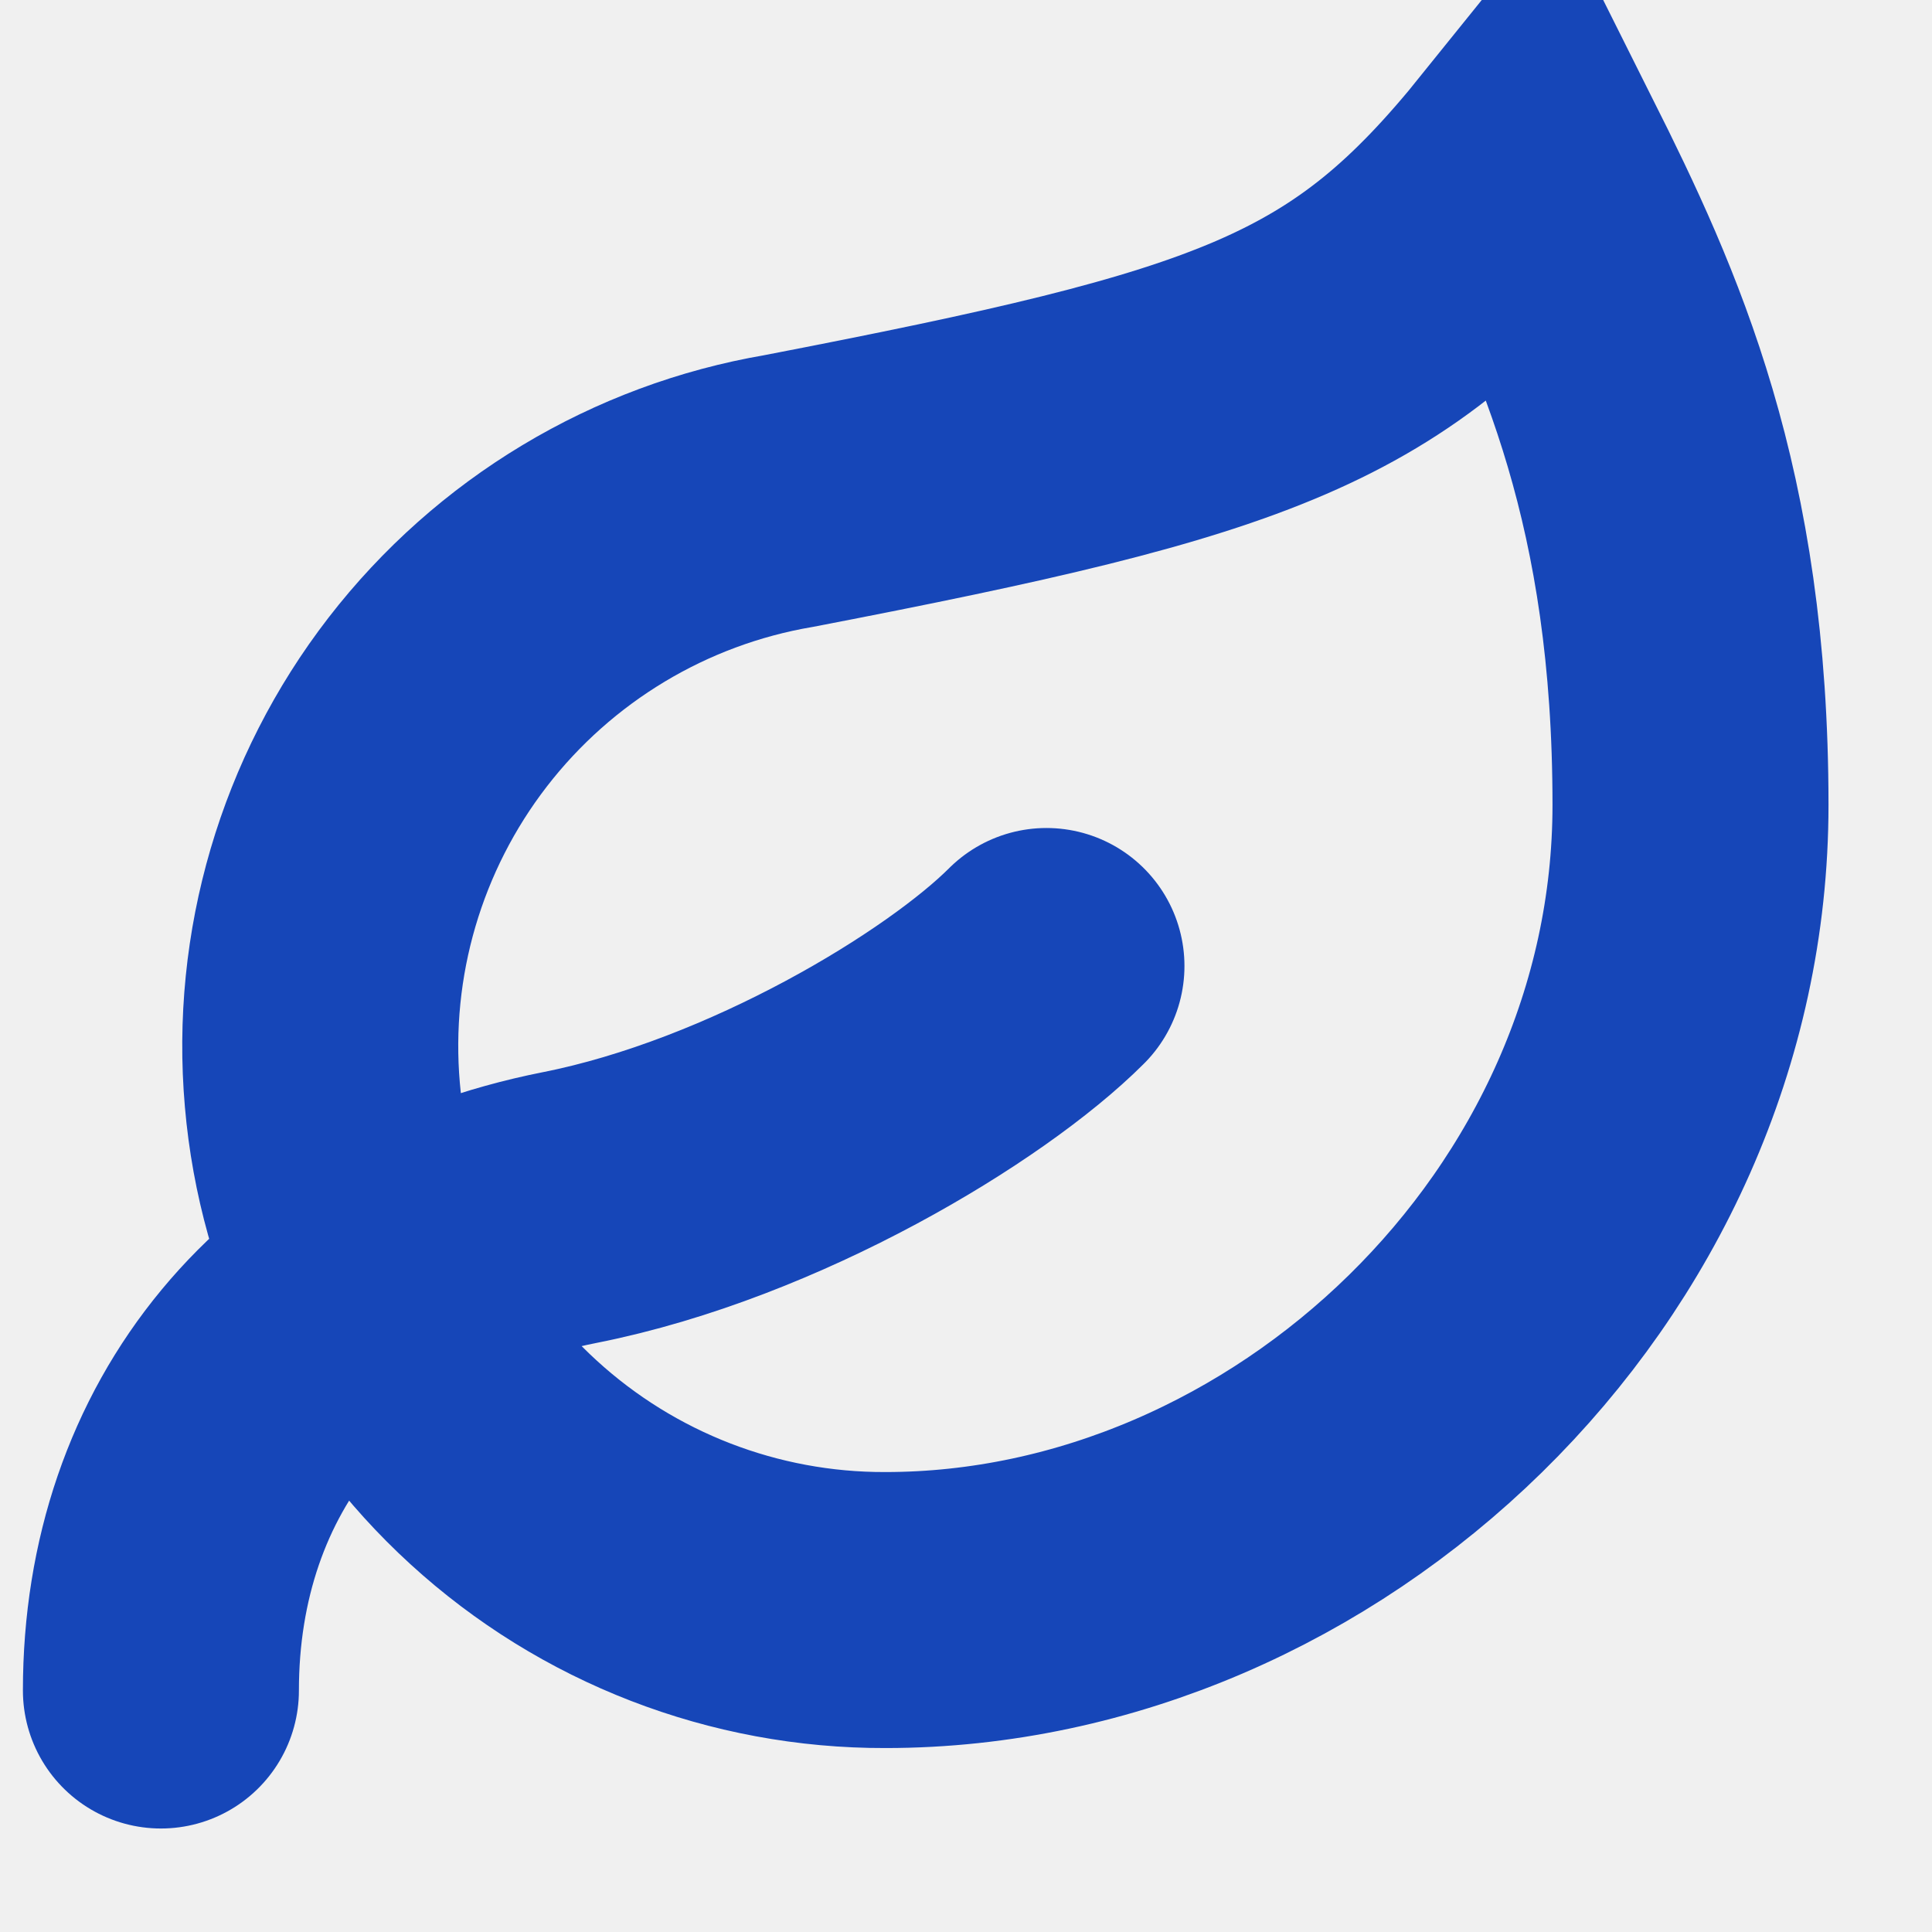
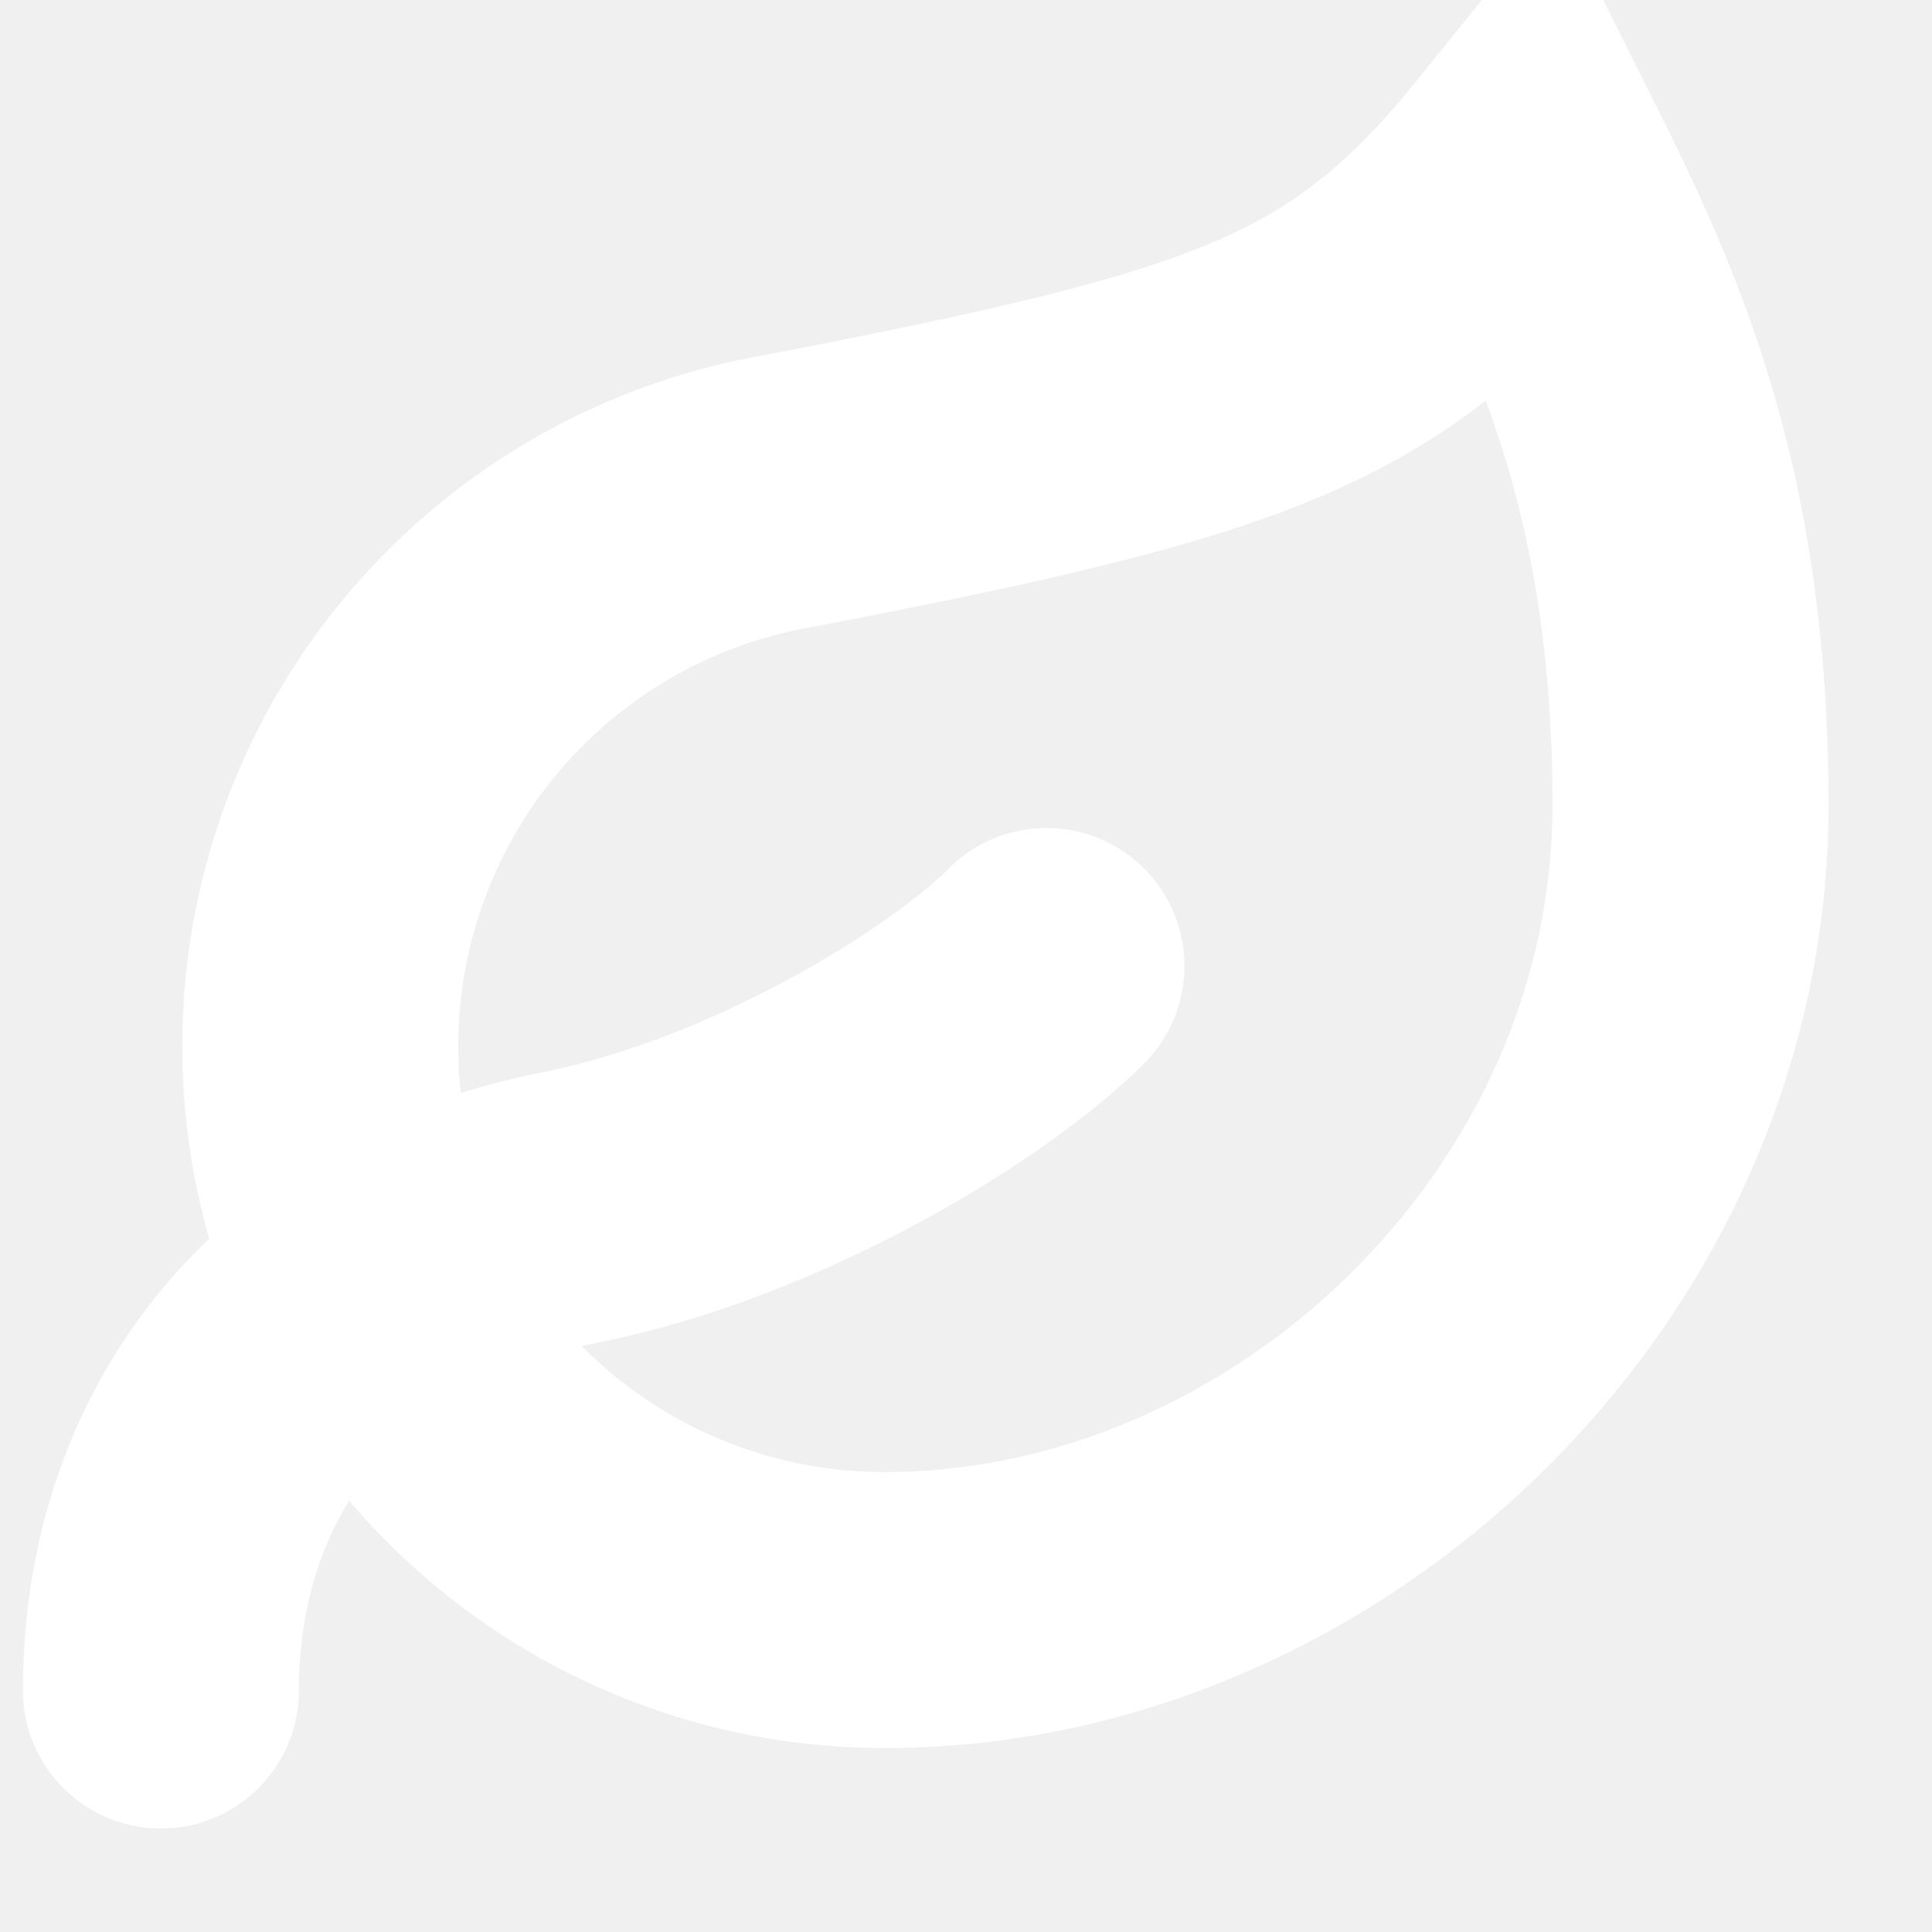
<svg xmlns="http://www.w3.org/2000/svg" preserveAspectRatio="none" overflow="visible" style="display: block;" width="14" height="14" viewBox="0 0 14 14" fill="none">
-   <g id="leaf" clip-path="url(#clip0_0_4)">
-     <path id="Vector" d="M1.166 12.25C1.166 10.5 2.245 9.123 4.13 8.75C5.541 8.47 7 7.583 7.583 7M6.416 11.667C5.392 11.67 4.404 11.288 3.648 10.596C2.892 9.905 2.424 8.955 2.336 7.934C2.247 6.914 2.546 5.897 3.172 5.087C3.799 4.276 4.707 3.73 5.716 3.558C9.041 2.916 9.917 2.613 11.083 1.166C11.667 2.333 12.25 3.605 12.25 5.833C12.25 9.042 9.462 11.667 6.416 11.667Z" stroke="#1646B8" stroke-width="2" stroke-linecap="round" />
+   <g id="leaf" clip-path="url(#clip0_0_8)">
+     <path id="Vector" d="M1.166 12.25C1.166 10.5 2.245 9.123 4.13 8.75C5.541 8.47 7 7.583 7.583 7M6.416 11.667C5.392 11.67 4.404 11.288 3.648 10.596C2.892 9.905 2.424 8.955 2.336 7.934C2.247 6.914 2.546 5.897 3.172 5.087C3.799 4.276 4.707 3.73 5.716 3.558C9.041 2.916 9.917 2.613 11.083 1.166C11.667 2.333 12.25 3.605 12.25 5.833C12.25 9.042 9.462 11.667 6.416 11.667Z" stroke="white" stroke-width="2" stroke-linecap="round" />
  </g>
  <defs>
-     <clipPath id="clip0_0_4">
+     <clipPath id="clip0_0_8">
      <rect width="14" height="14" fill="white" />
    </clipPath>
  </defs>
</svg>
